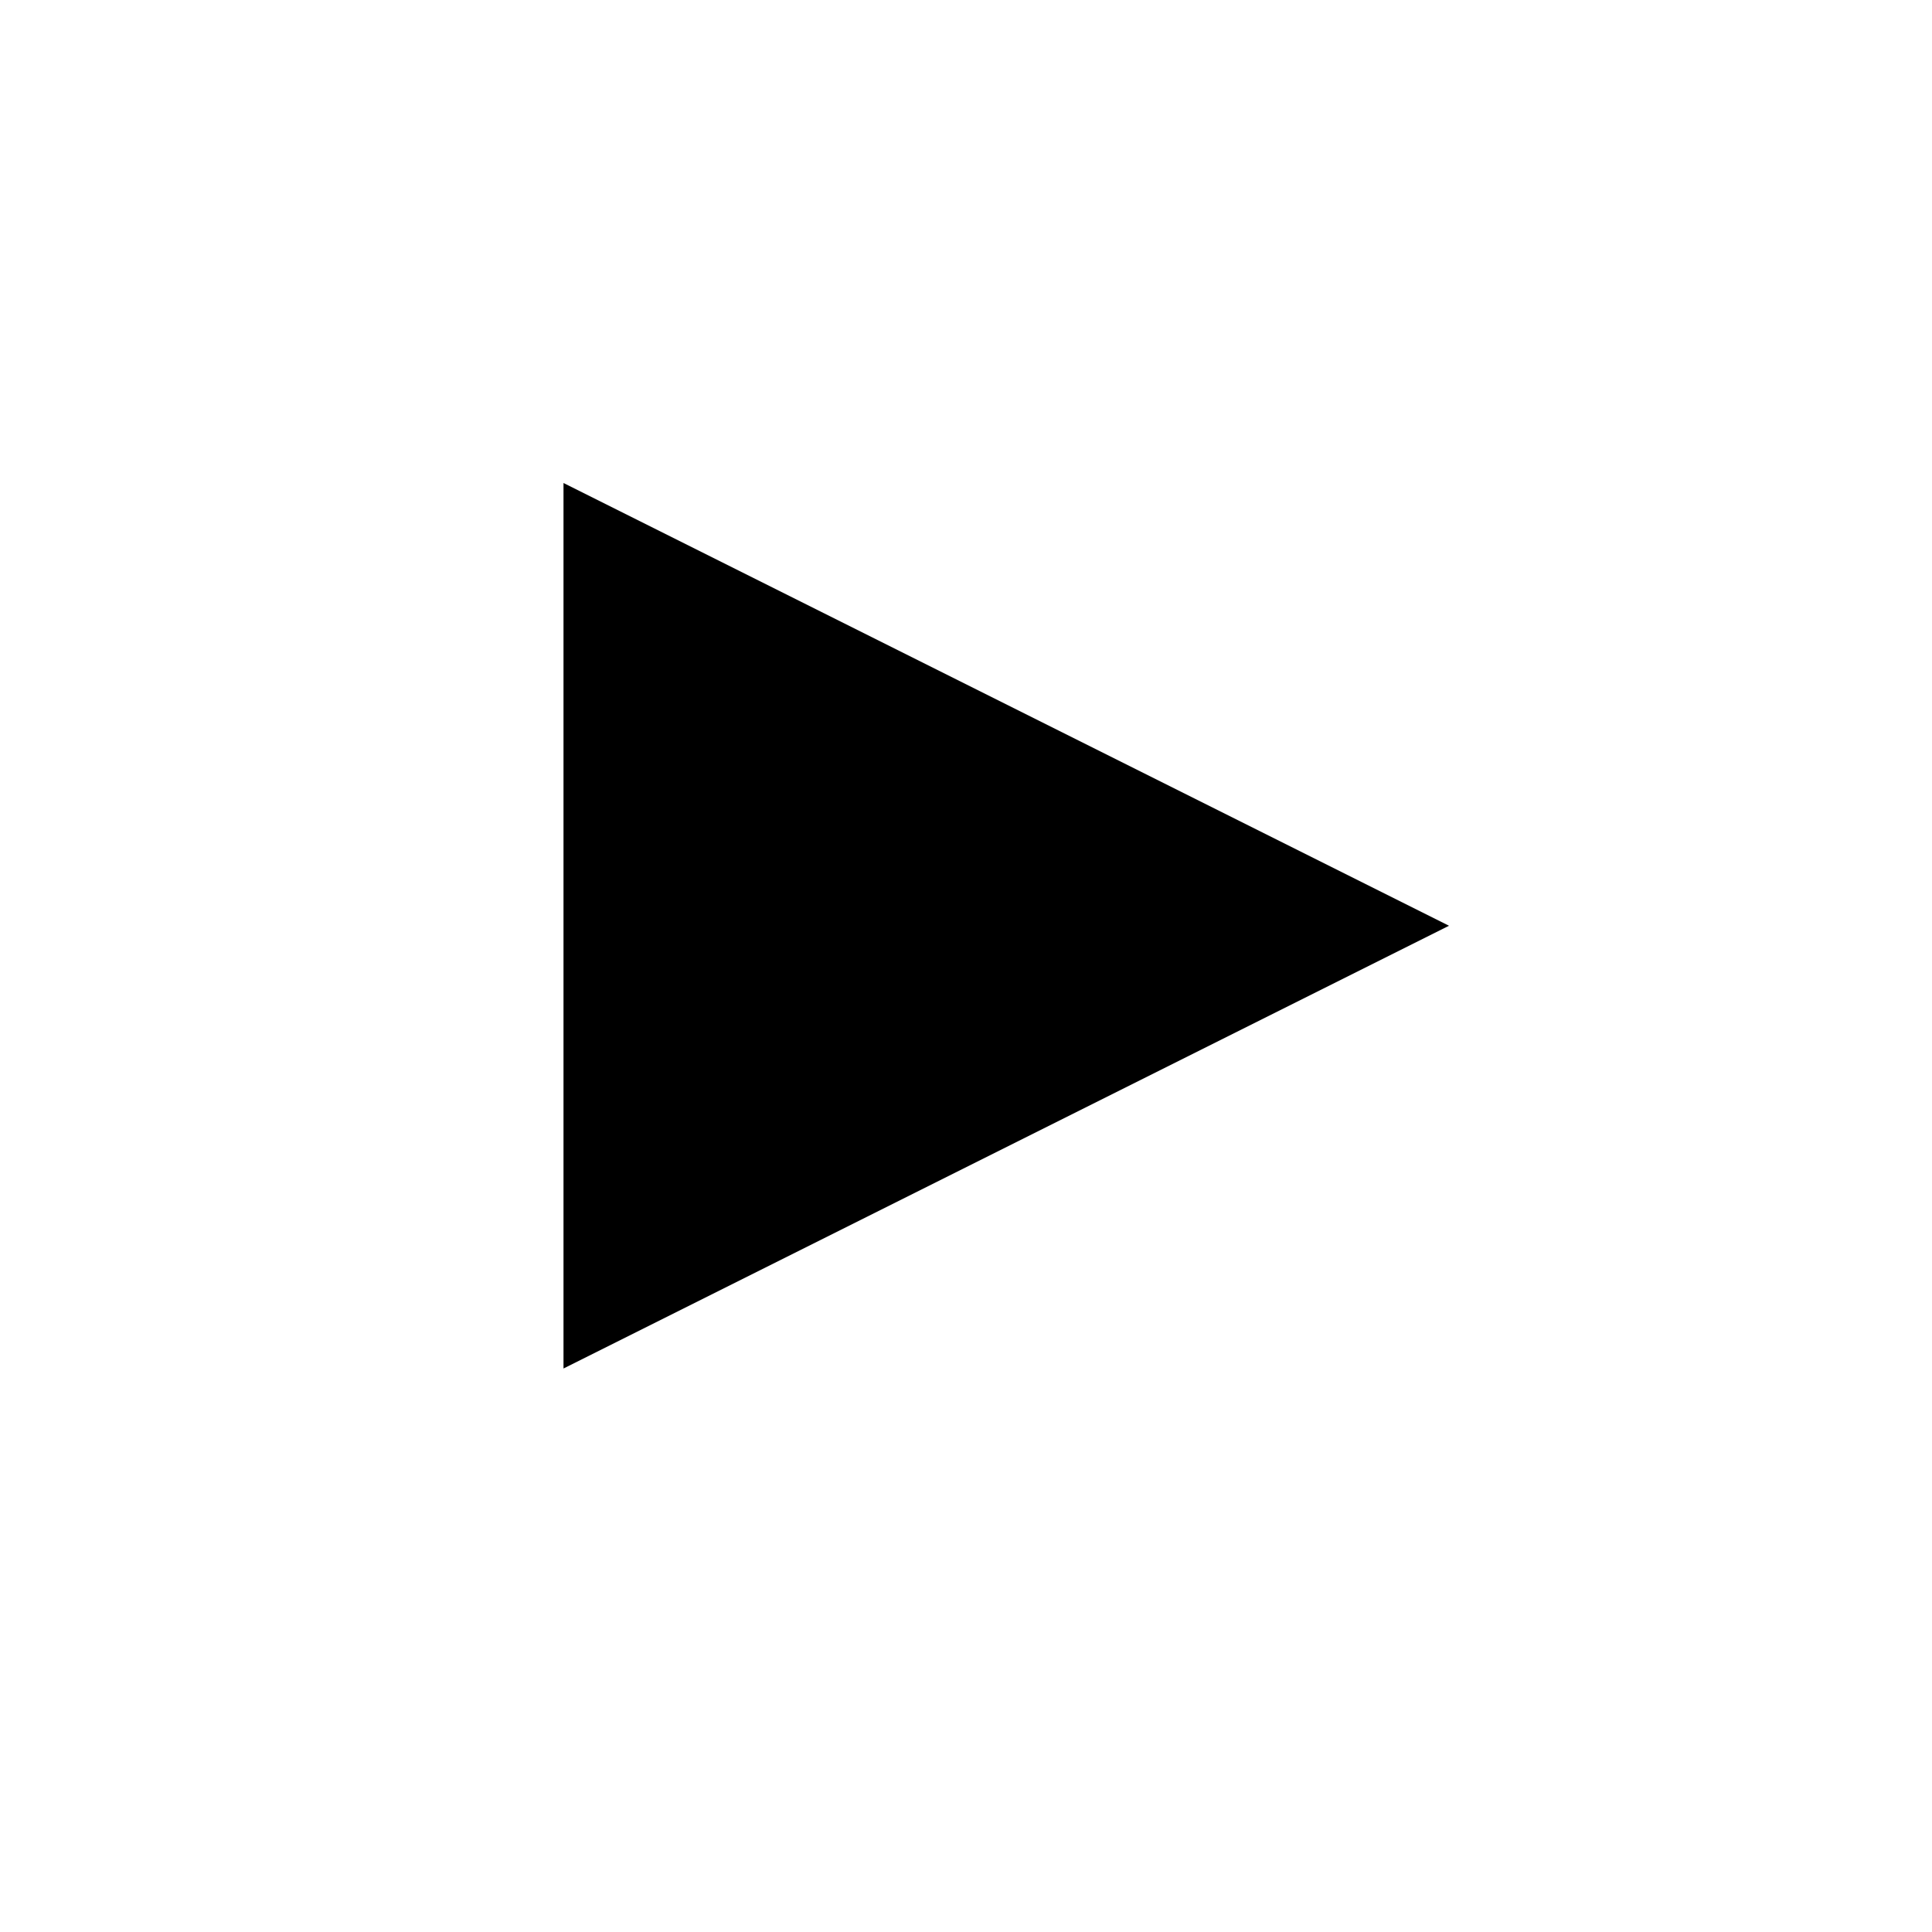
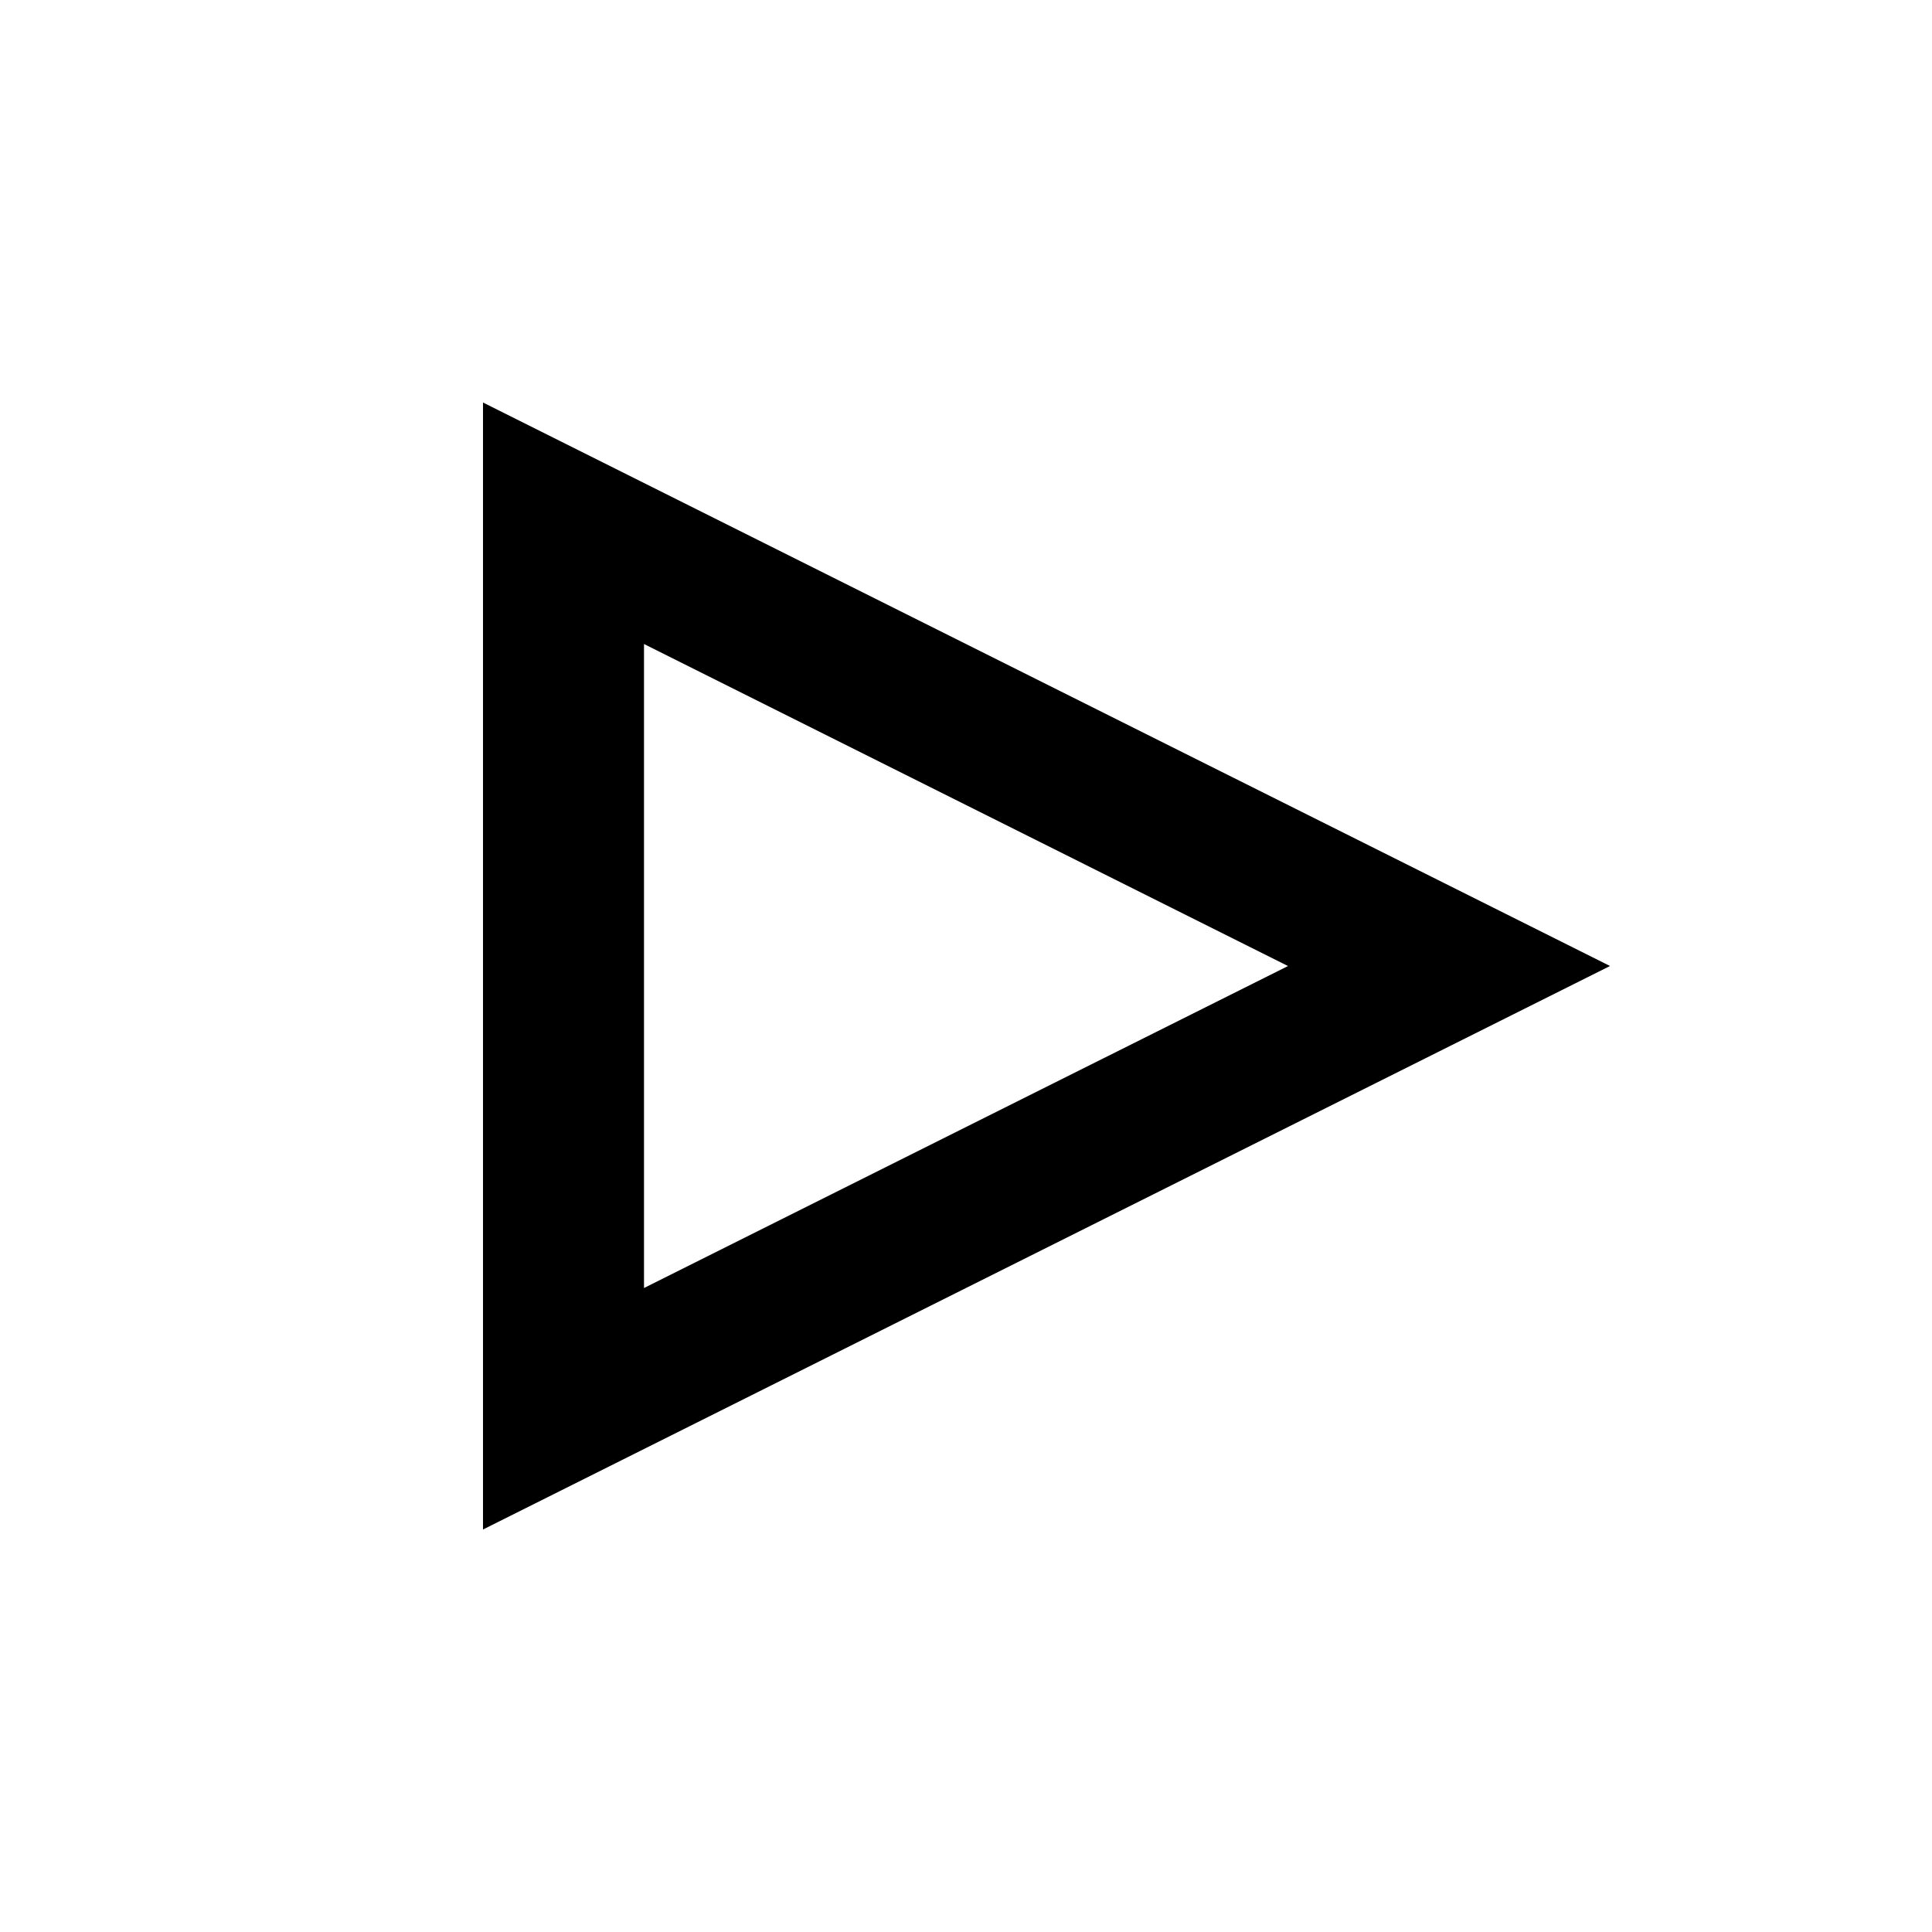
- <svg xmlns="http://www.w3.org/2000/svg" width="512px" height="512px" viewBox="0 0 512 512" version="1.1">
-   <g id="Page-1" stroke="none" stroke-width="1" fill="none" fill-rule="evenodd">
-     <g id="stop" fill="#000000" transform="translate(149.3333, 128)">
-       <polygon id="Play" points="234.667 117.333 5.68434189e-14 234.667 5.68434189e-14 0" />
-     </g>
-   </g>
+ <svg xmlns="http://www.w3.org/2000/svg" width="512" height="512" viewBox="0 0 512 512">
+   <path fill-rule="evenodd" d="M0,4.26325641e-14 L298.667,149.333 L0,298.667 L0,4.26325641e-14 Z M42.667,64 L42.667,234.667 L213.333,149.343 L42.667,64 Z" transform="translate(128 106.667)" />
</svg>
